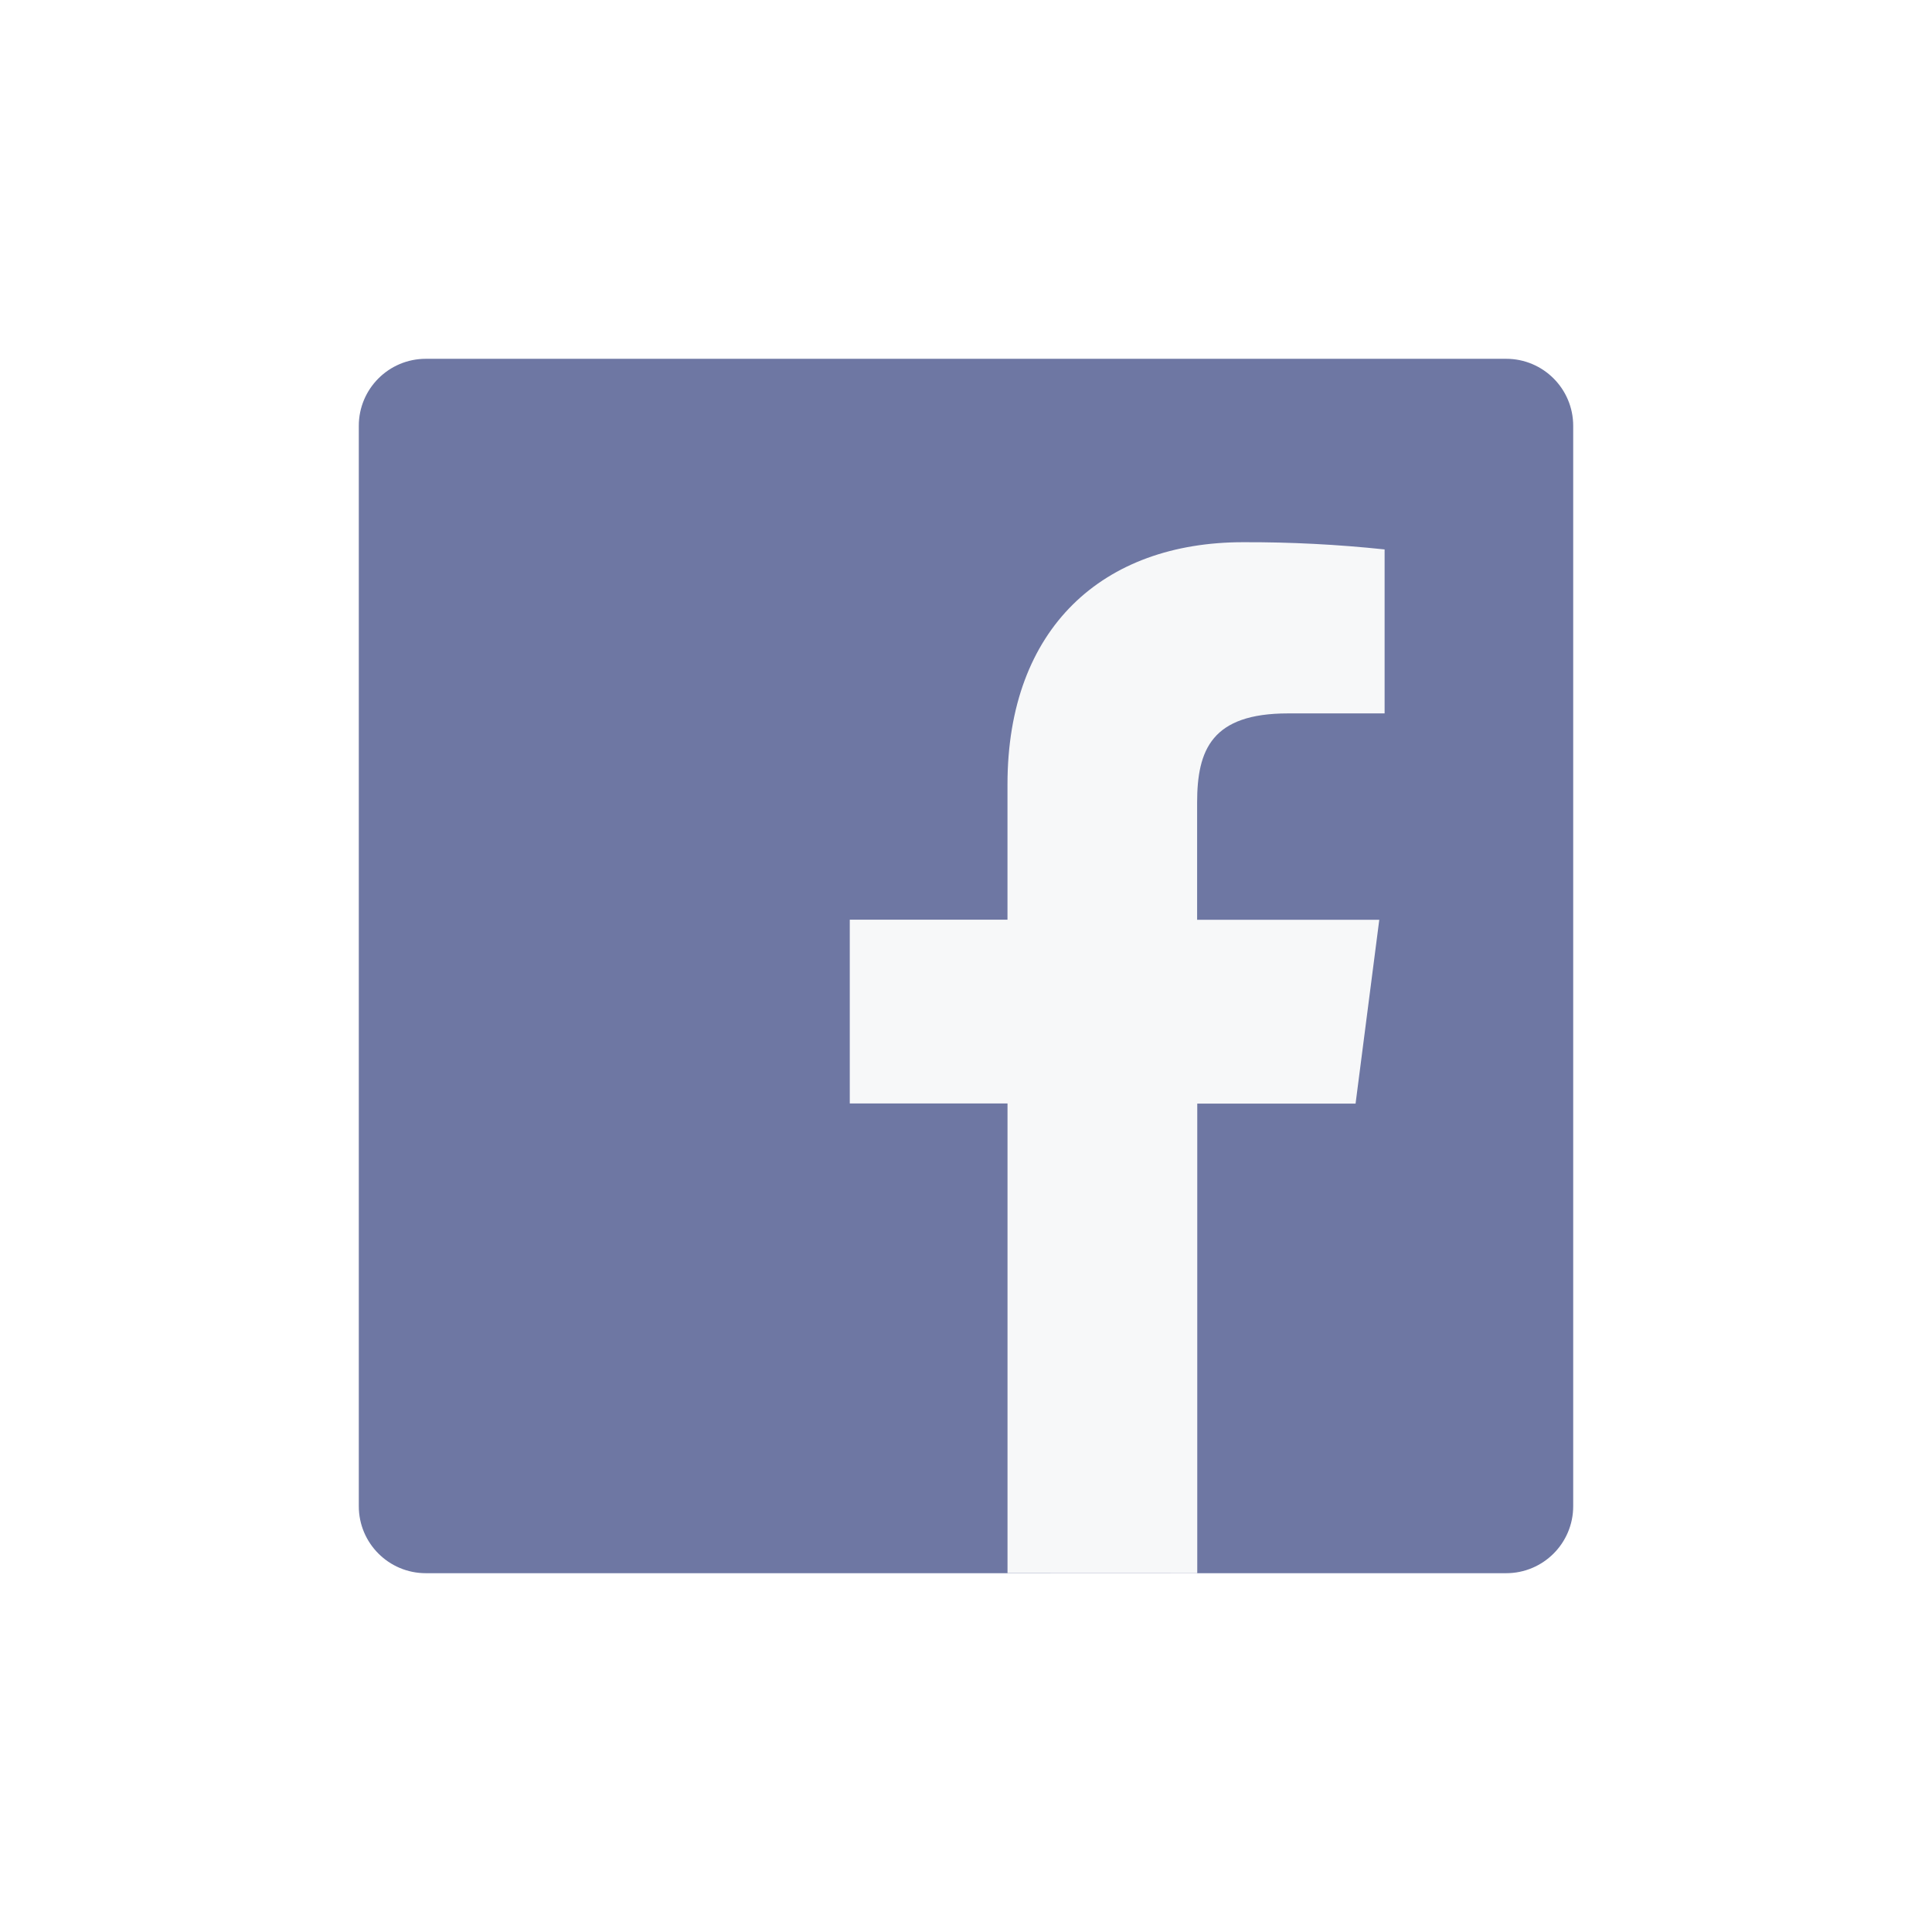
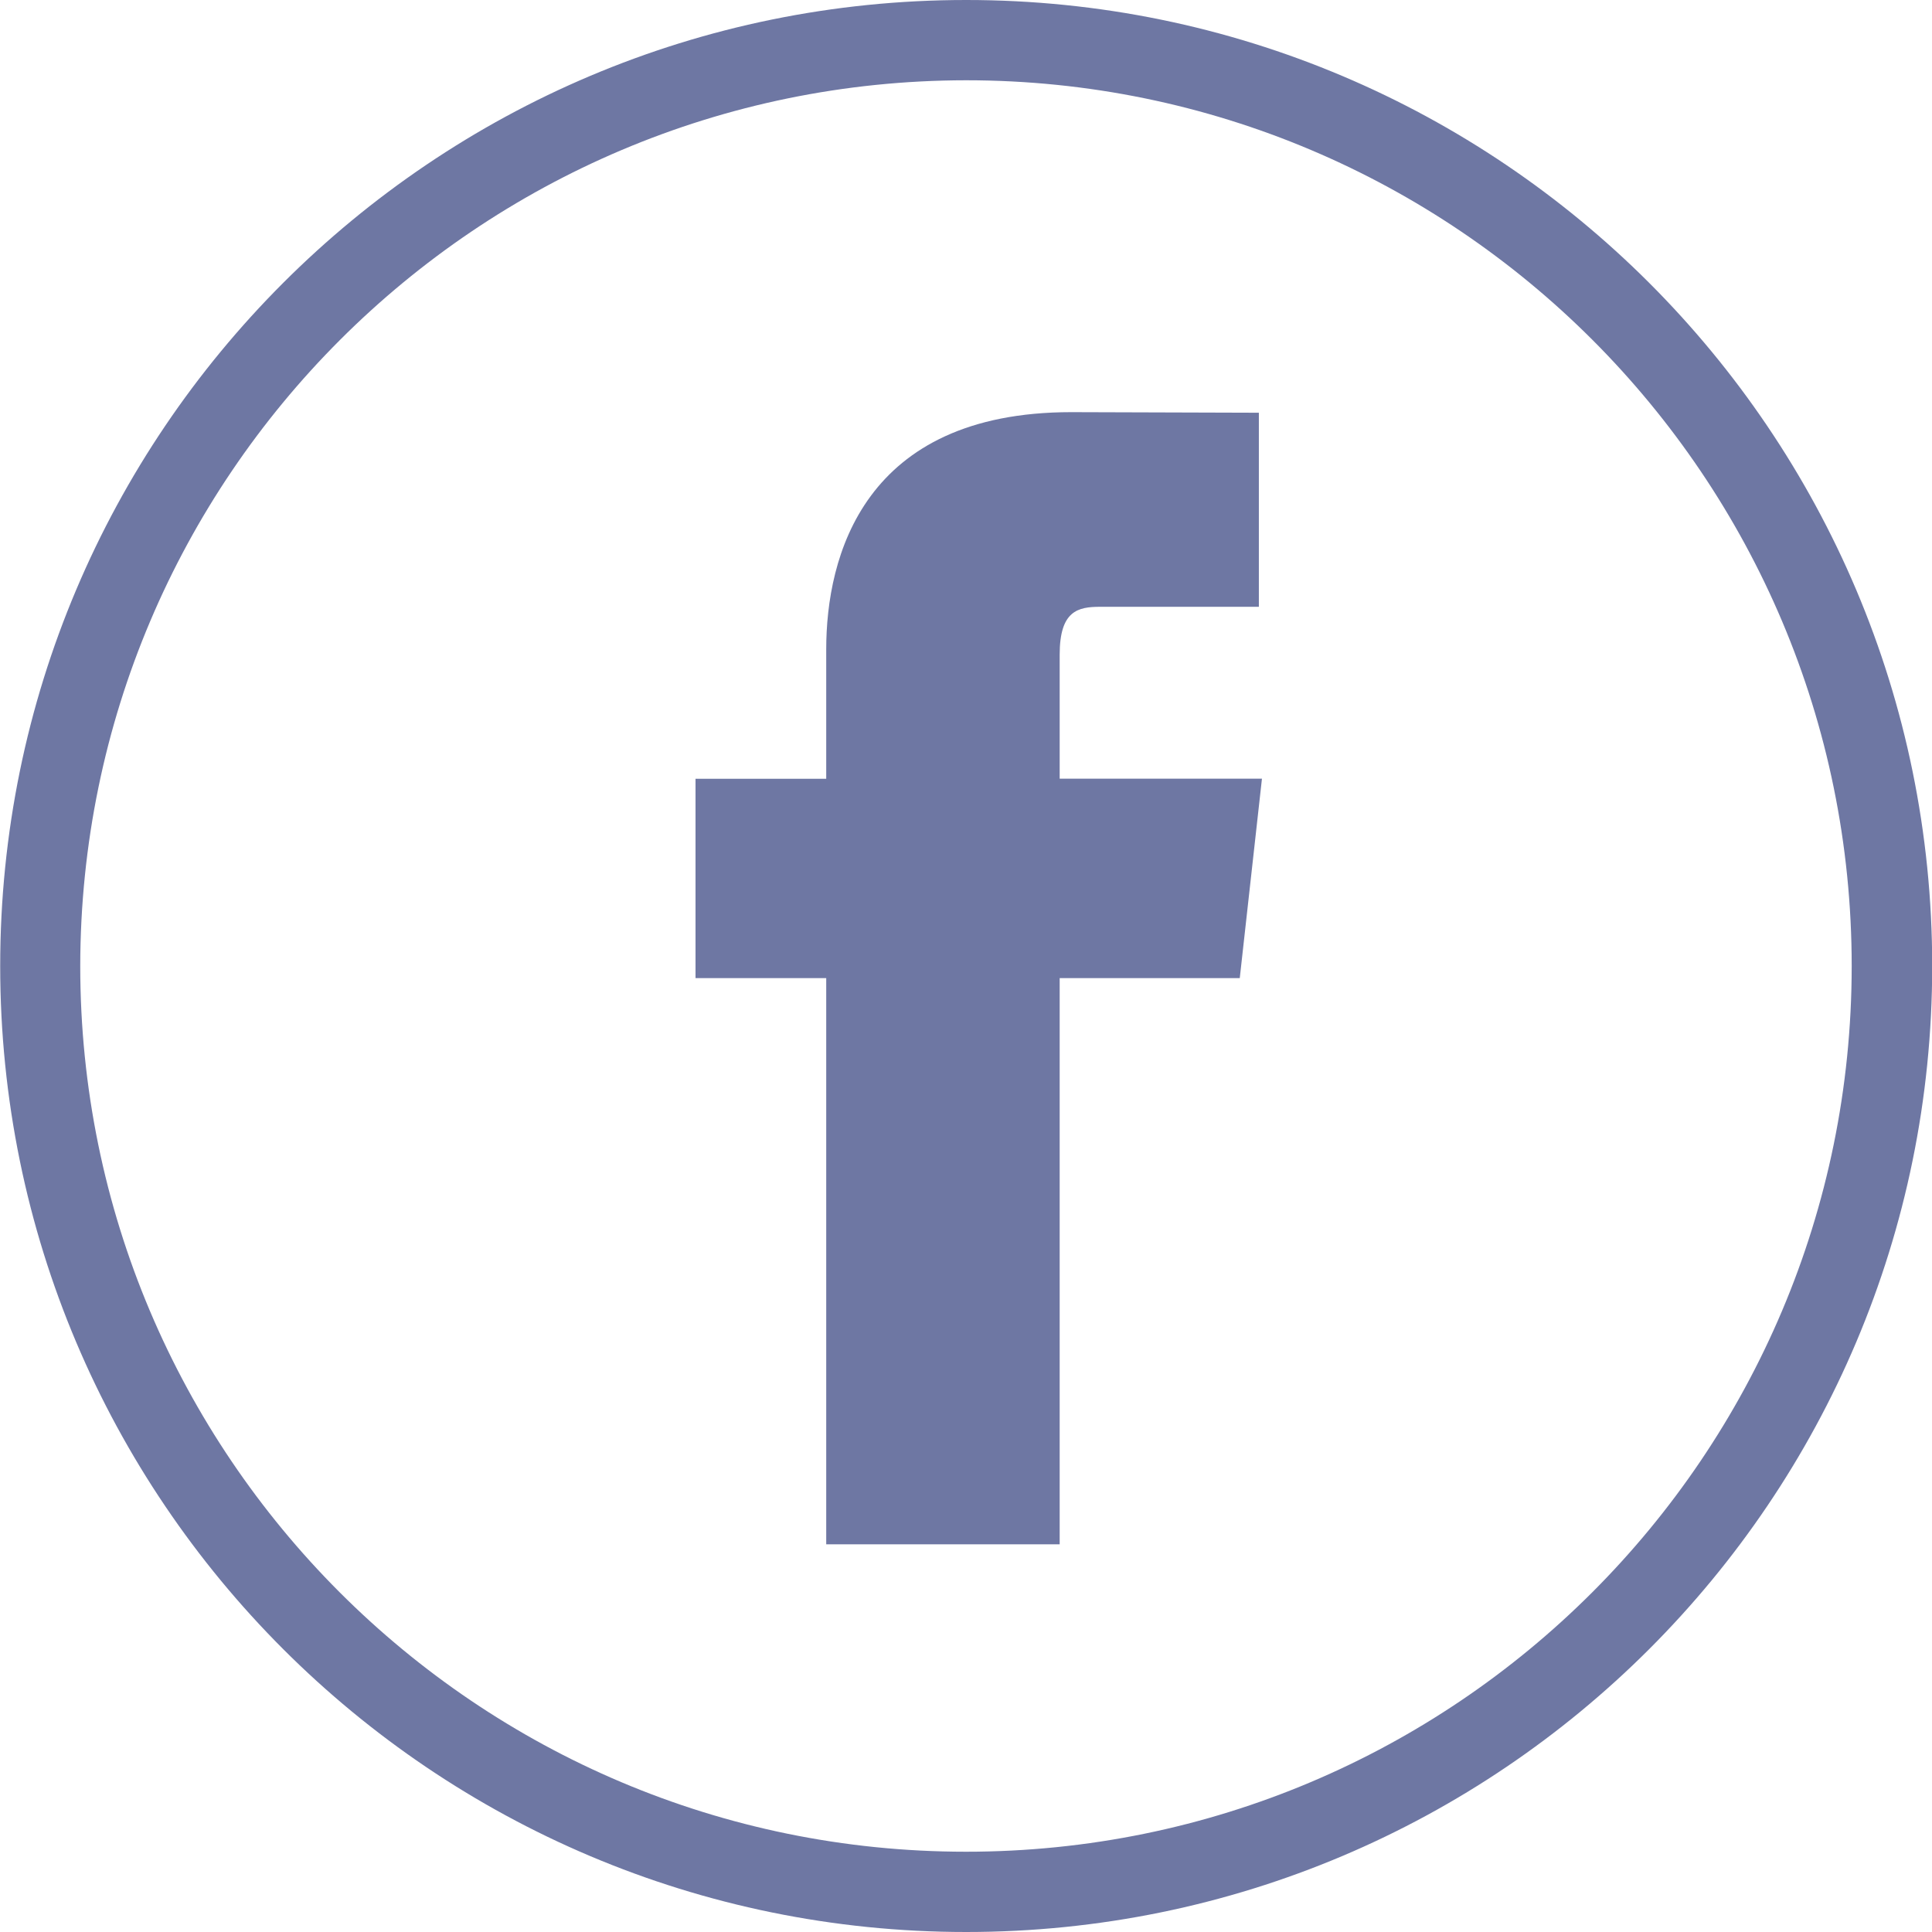
- <svg xmlns="http://www.w3.org/2000/svg" width="70" height="70" viewBox="0 0 70 70">
-   <g id="Group_1665" data-name="Group 1665" transform="translate(79 -3026)">
-     <g id="Group_1645" data-name="Group 1645" transform="translate(0 -3)">
-       <path id="Path_6250" data-name="Path 6250" d="M41.571,0H2.427A2.428,2.428,0,0,0,0,2.429V41.573A2.428,2.428,0,0,0,2.429,44H41.571A2.428,2.428,0,0,0,44,41.572h0V2.427A2.428,2.428,0,0,0,41.571,0Zm0,0" transform="translate(-66 3042)" fill="#6e77a3" />
-       <path id="Path_6251" data-name="Path 6251" d="M219.59,114.679V97.664h5.736l.859-6.66h-6.6V86.762c0-1.924.534-3.235,3.293-3.235h3.5V77.586a47,47,0,0,0-5.124-.262c-5.07,0-8.54,3.094-8.54,8.778V91H207v6.66h5.715v17.016Zm0,0" transform="translate(-255.211 2971.321)" fill="#f7f8f9" />
-     </g>
-     <g id="Rectangle_2328" data-name="Rectangle 2328" transform="translate(-79 3026)" fill="none" stroke="#707070" stroke-width="1" opacity="0">
-       <rect width="70" height="70" stroke="none" />
-       <rect x="0.5" y="0.5" width="69" height="69" fill="none" />
+ <svg xmlns="http://www.w3.org/2000/svg" width="60" height="60" viewBox="0 0 60 60">
+   <g id="Group_1819" data-name="Group 1819" transform="translate(-3429 -4678)">
+     <g id="Group_1806" data-name="Group 1806">
+       <path id="Path_6330" data-name="Path 6330" d="M456,49.994A27.507,27.507,0,1,1,428.486,77.5,27.538,27.538,0,0,1,456,49.994m0-2.493a30,30,0,1,0,30,30,30,30,0,0,0-30-30Z" transform="translate(3003.006 4630.499)" fill="#6e77a3" />
+       <g id="Group_1779" data-name="Group 1779" transform="translate(3450.6 4690.8)">
+         <path id="Path_6320" data-name="Path 6320" d="M466.719,85.684h7.25V68.1h5.593l.689-6.193h-6.282V58.056c0-1.367.569-1.487,1.254-1.487h4.932V50.542l-5.826-.018c-6.462,0-7.61,4.494-7.61,7.366v4.02H462.66V68.1h4.059Z" transform="translate(-462.66 -50.524)" fill="#6e77a3" />
+       </g>
    </g>
  </g>
</svg>
